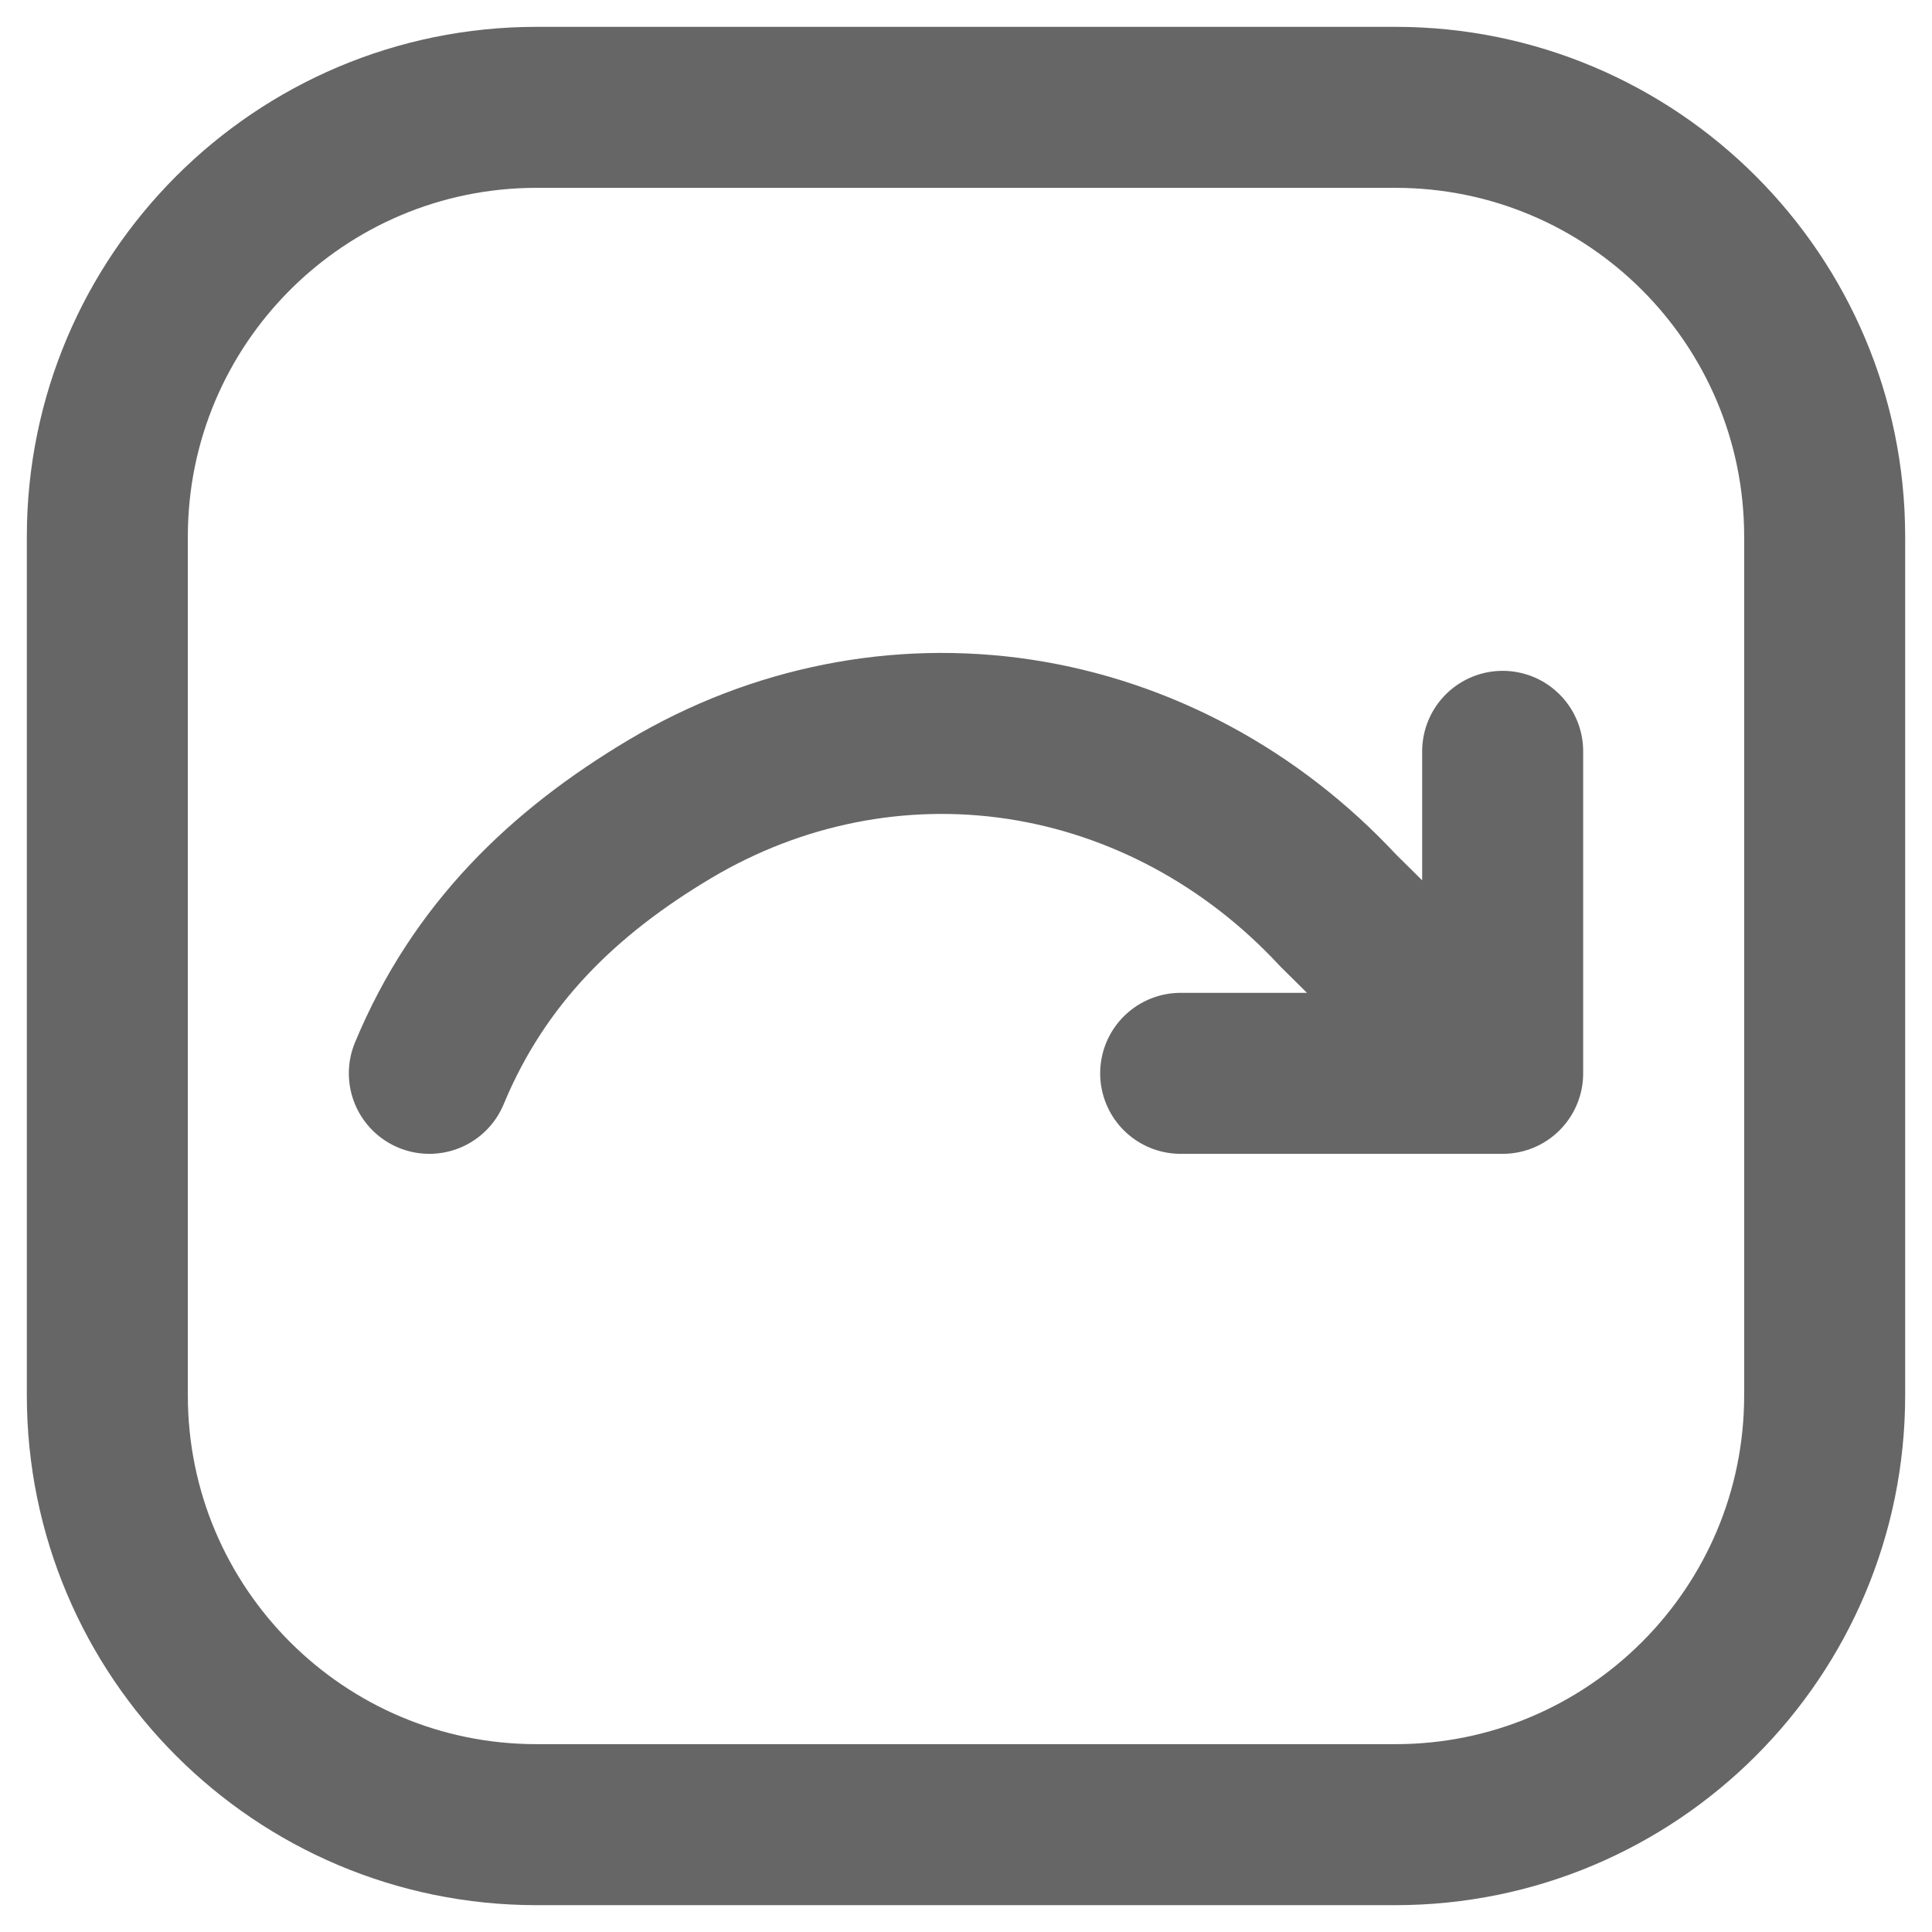
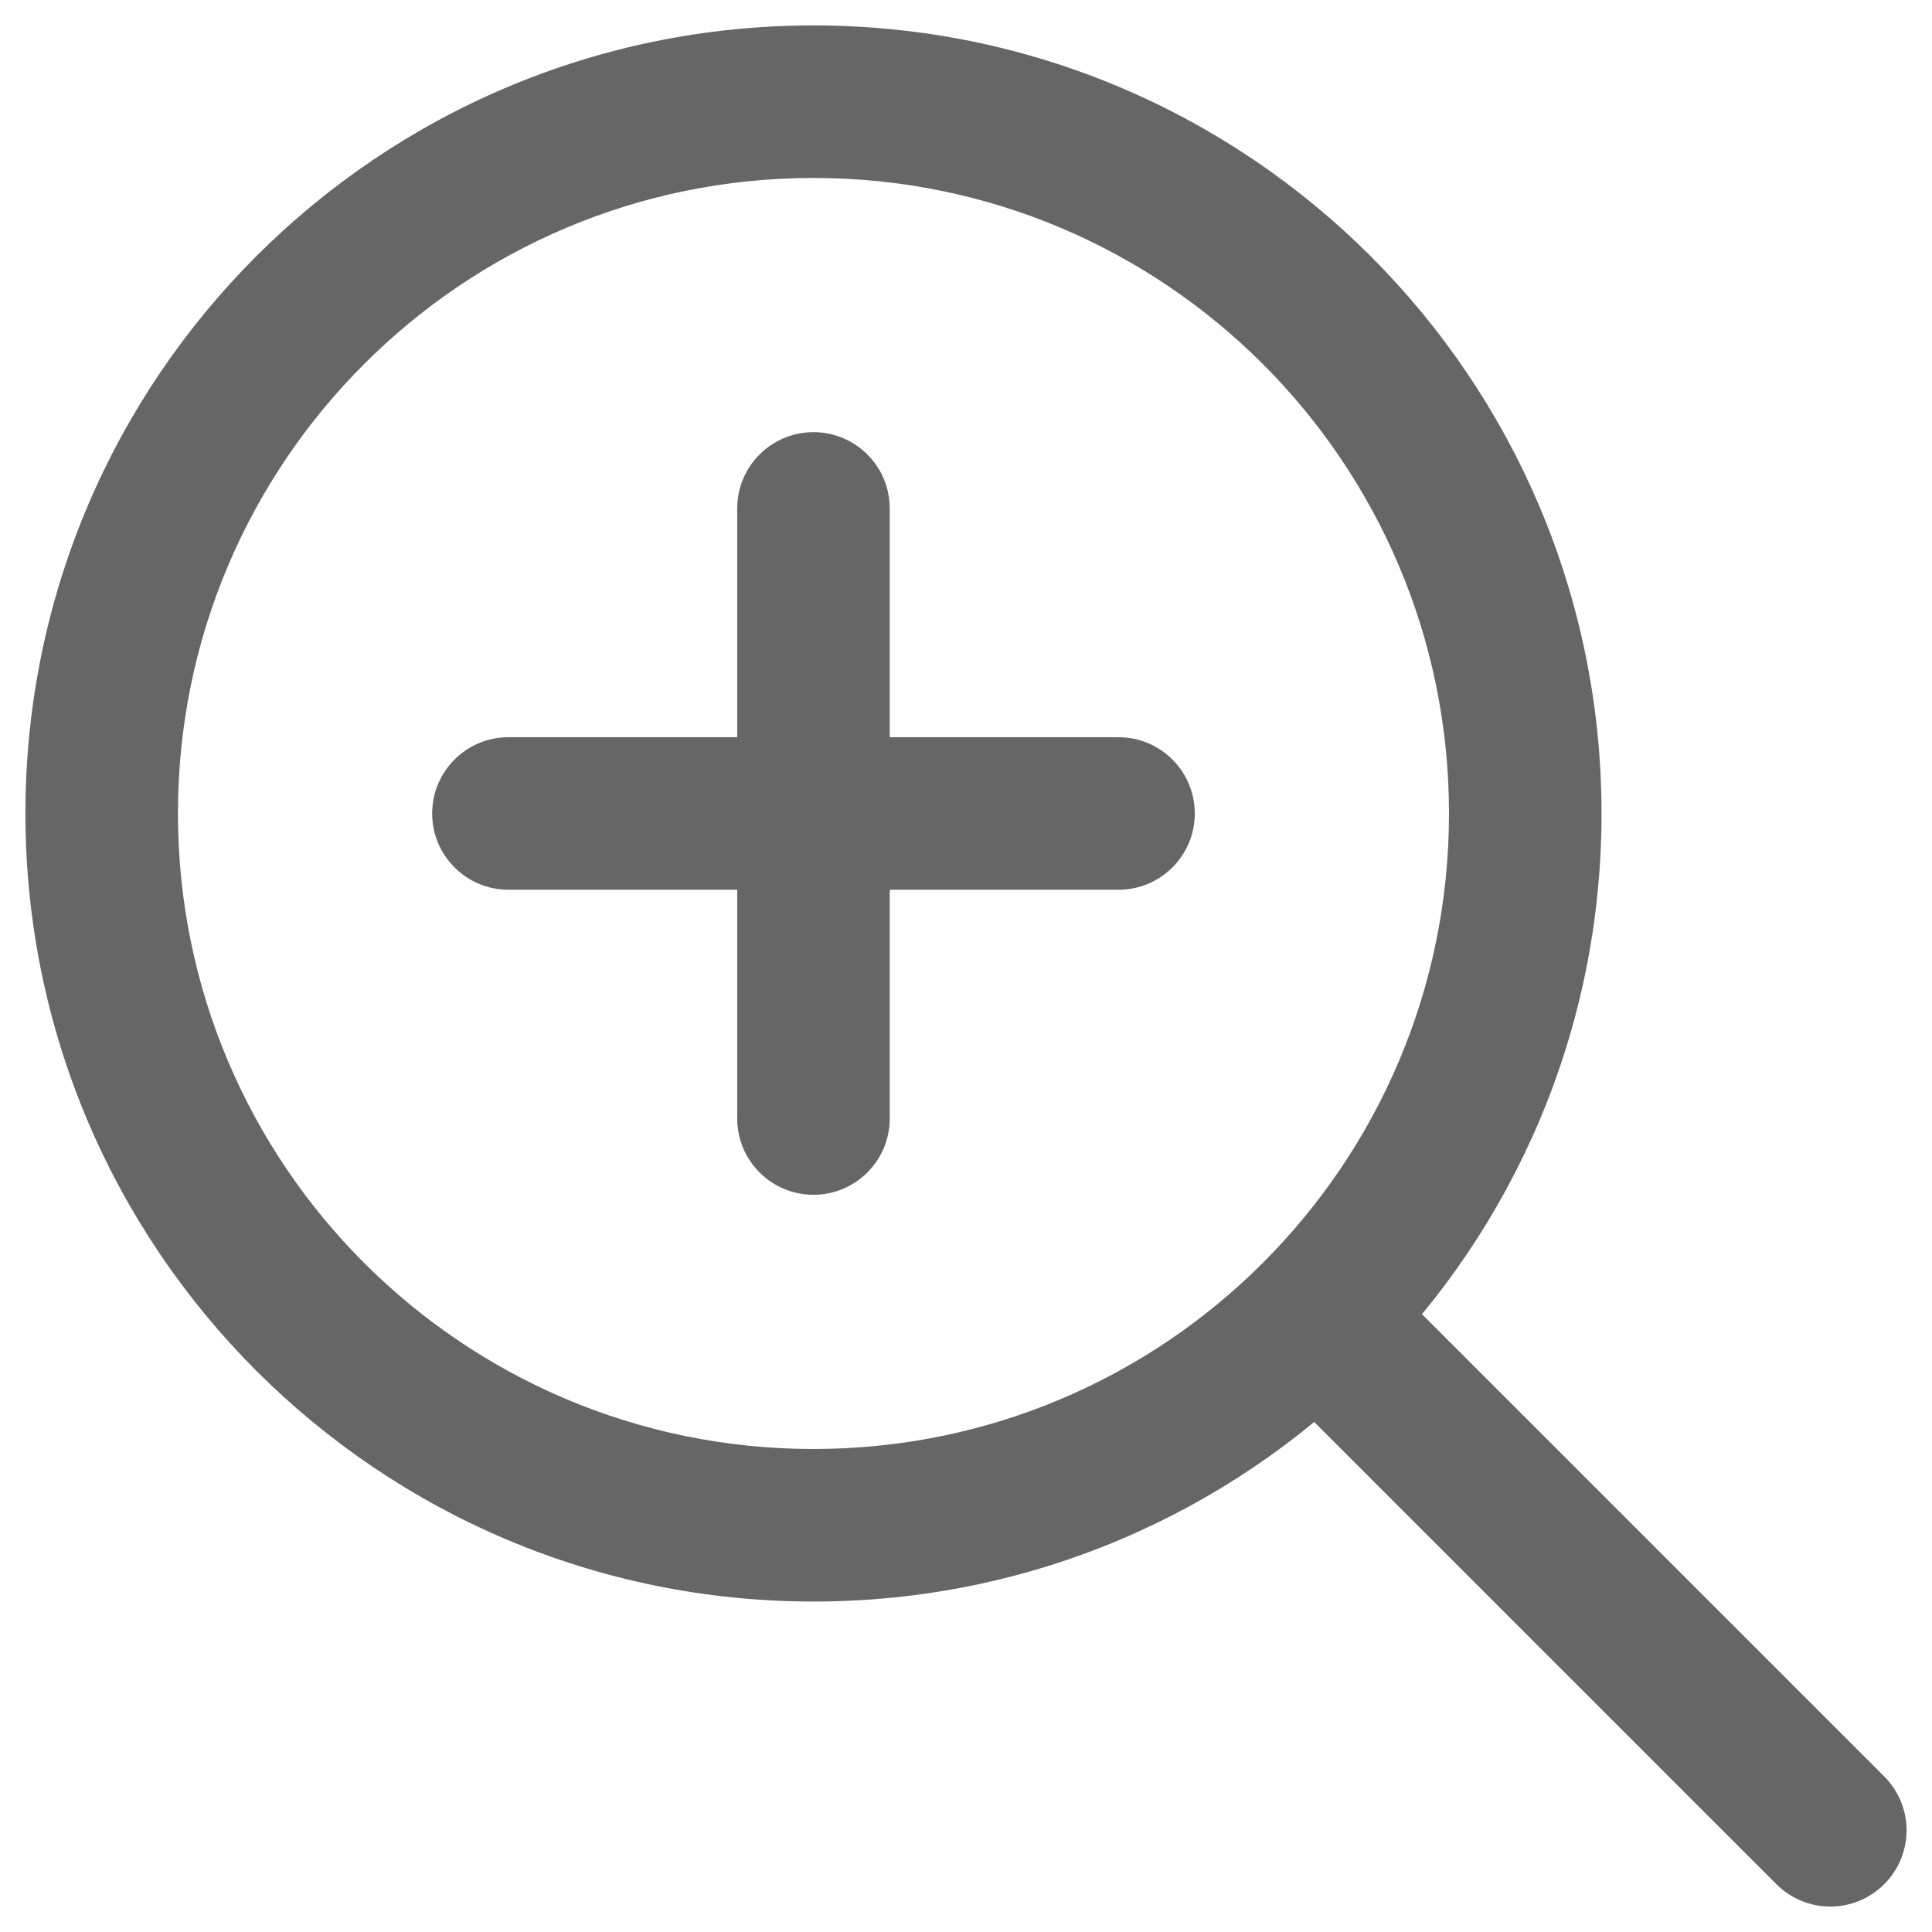
- <svg xmlns="http://www.w3.org/2000/svg" width="18" height="18" viewBox="0 0 18 18" fill="none">
-   <path d="M14 7V10M14 10H11M14 10L12.466 8.481C11.664 7.618 10.623 7.059 9.501 6.888C8.378 6.718 7.235 6.946 6.242 7.537C5.25 8.128 4.463 8.885 4 10M5 17H13C15.209 17 17 15.209 17 13V5C17 2.791 15.209 1 13 1H5C2.791 1 1 2.791 1 5V13C1 15.209 2.791 17 5 17Z" stroke="#666666" stroke-width="1.5" stroke-linecap="round" stroke-linejoin="round" />
+ <svg xmlns="http://www.w3.org/2000/svg" width="19" height="19" viewBox="0 0 19 19" fill="none">
+   <path d="M17.47 18.53C17.763 18.823 18.237 18.823 18.53 18.53C18.823 18.237 18.823 17.763 18.53 17.47L17.47 18.53ZM8.75 5C8.75 4.586 8.414 4.25 8 4.25C7.586 4.25 7.25 4.586 7.25 5H8.75ZM7.25 11C7.25 11.414 7.586 11.75 8 11.75C8.414 11.75 8.75 11.414 8.75 11H7.25ZM5 7.25C4.586 7.25 4.25 7.586 4.25 8C4.25 8.414 4.586 8.75 5 8.75V7.25ZM11 8.75C11.414 8.75 11.75 8.414 11.75 8C11.75 7.586 11.414 7.25 11 7.25V8.75ZM14.25 8C14.25 11.452 11.452 14.25 8 14.25V15.75C12.28 15.75 15.75 12.28 15.75 8H14.25ZM8 14.25C4.548 14.25 1.75 11.452 1.75 8H0.25C0.25 12.28 3.72 15.75 8 15.75V14.25ZM1.75 8C1.75 4.548 4.548 1.75 8 1.75V0.25C3.72 0.25 0.25 3.72 0.25 8H1.75ZM8 1.75C11.452 1.75 14.25 4.548 14.25 8H15.75C15.75 3.72 12.28 0.25 8 0.25V1.75ZM18.53 17.47L13.53 12.47L12.47 13.53L17.47 18.53L18.53 17.47ZM7.25 5V11H8.75V5H7.25ZM5 8.75L11 8.75V7.25L5 7.25V8.75Z" fill="#666666" />
</svg>
